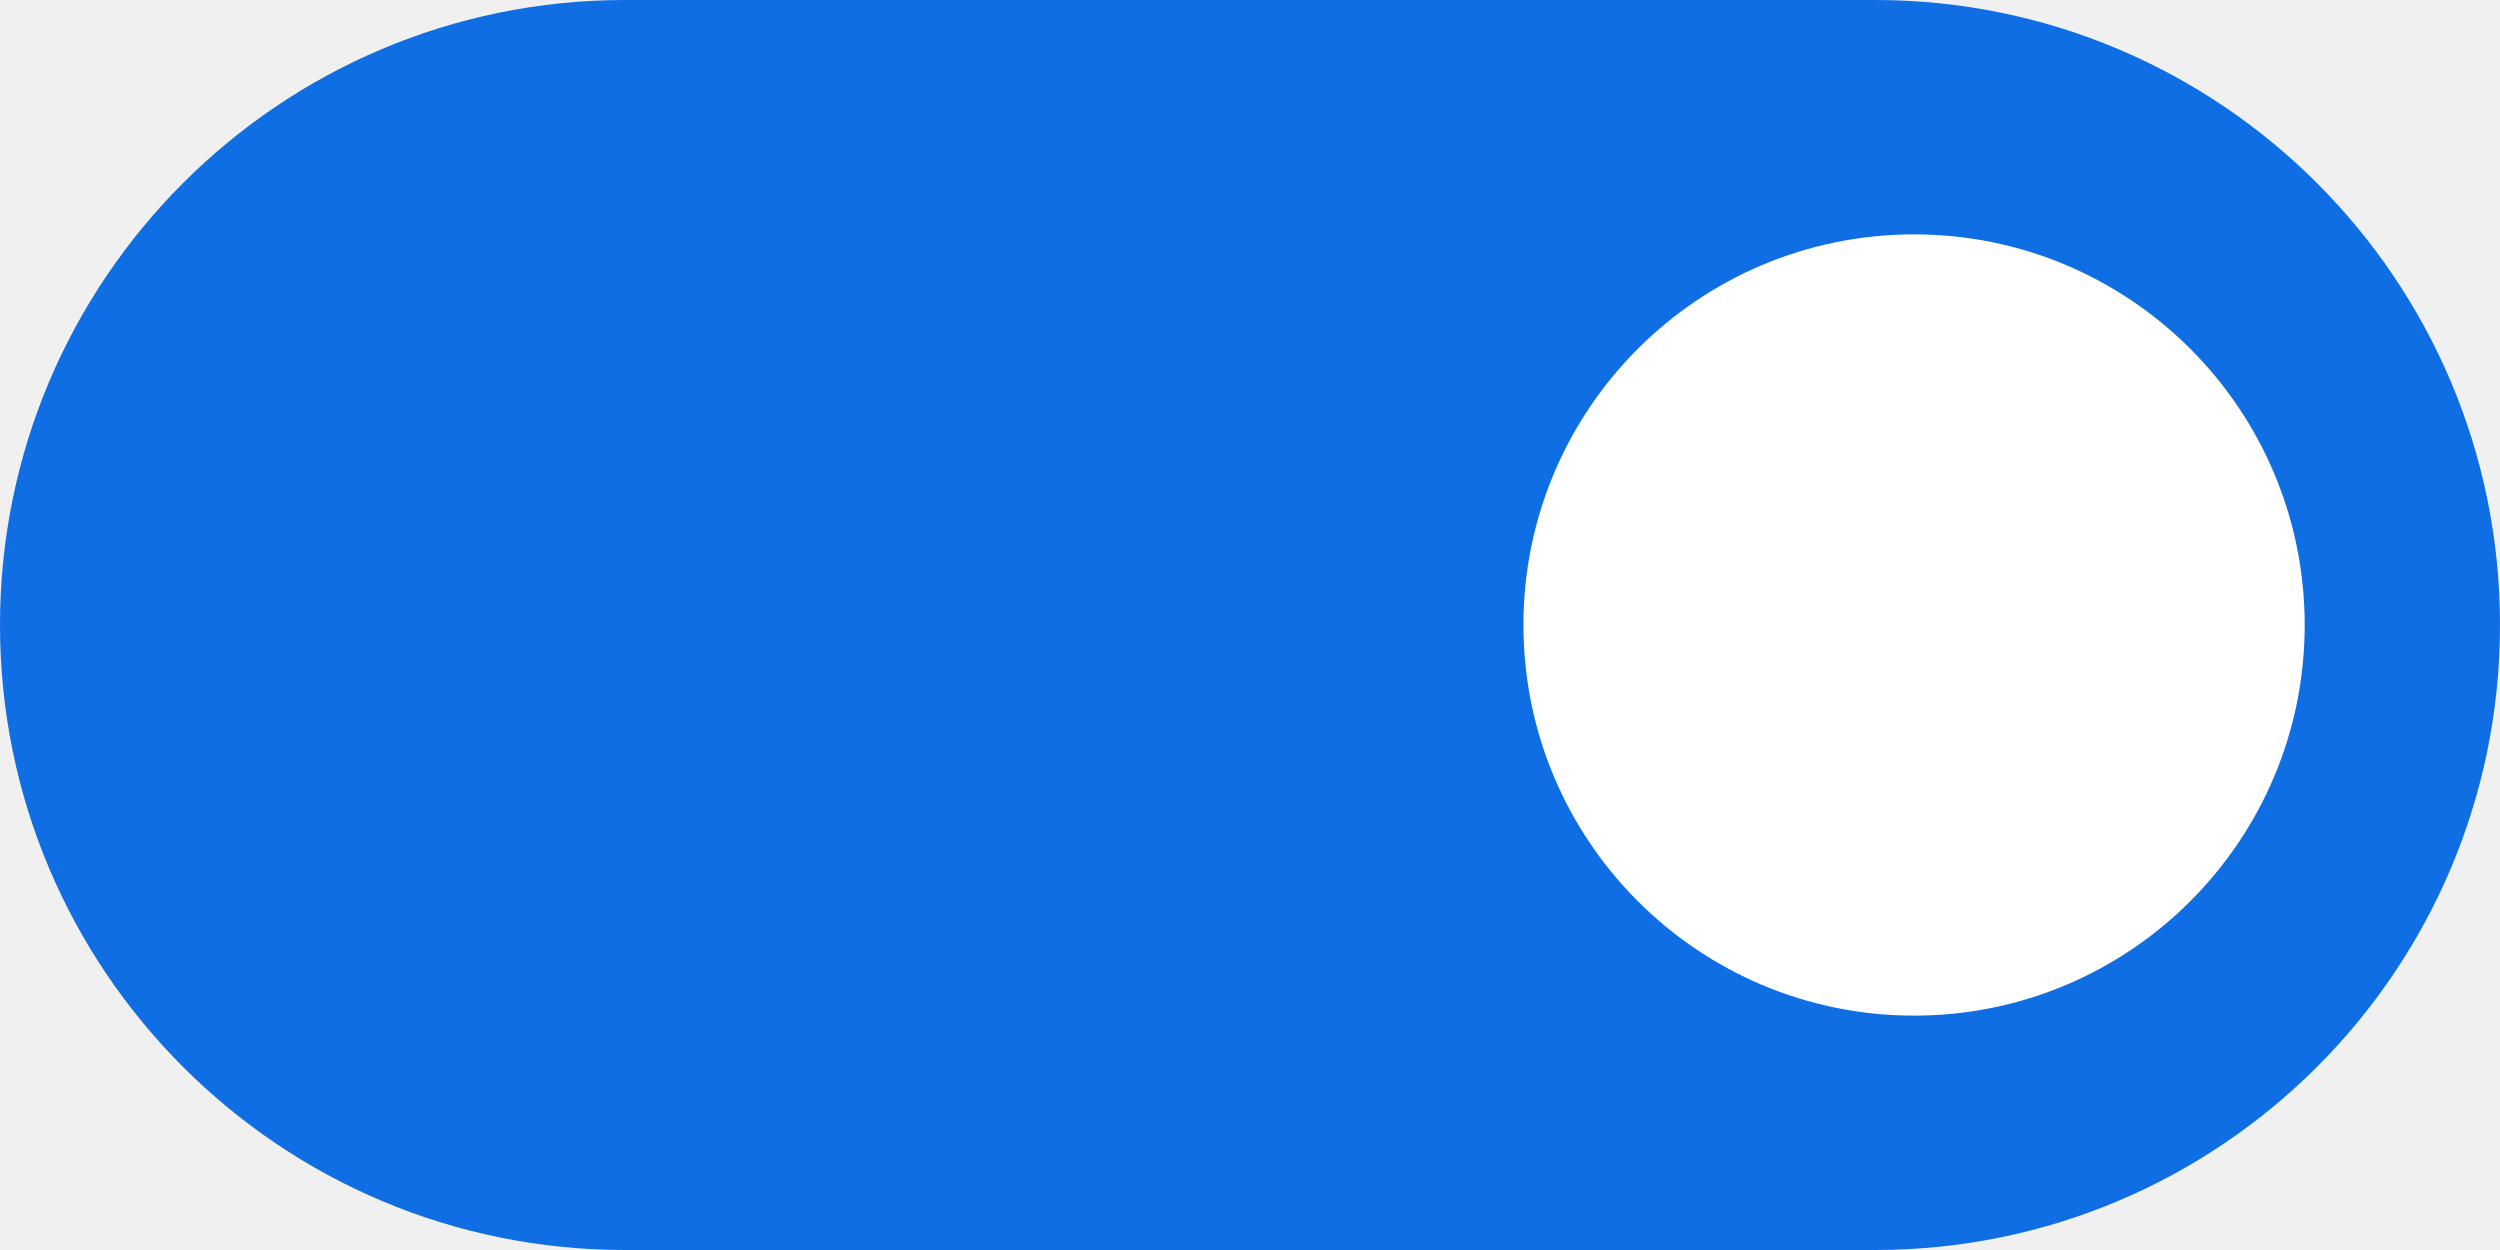
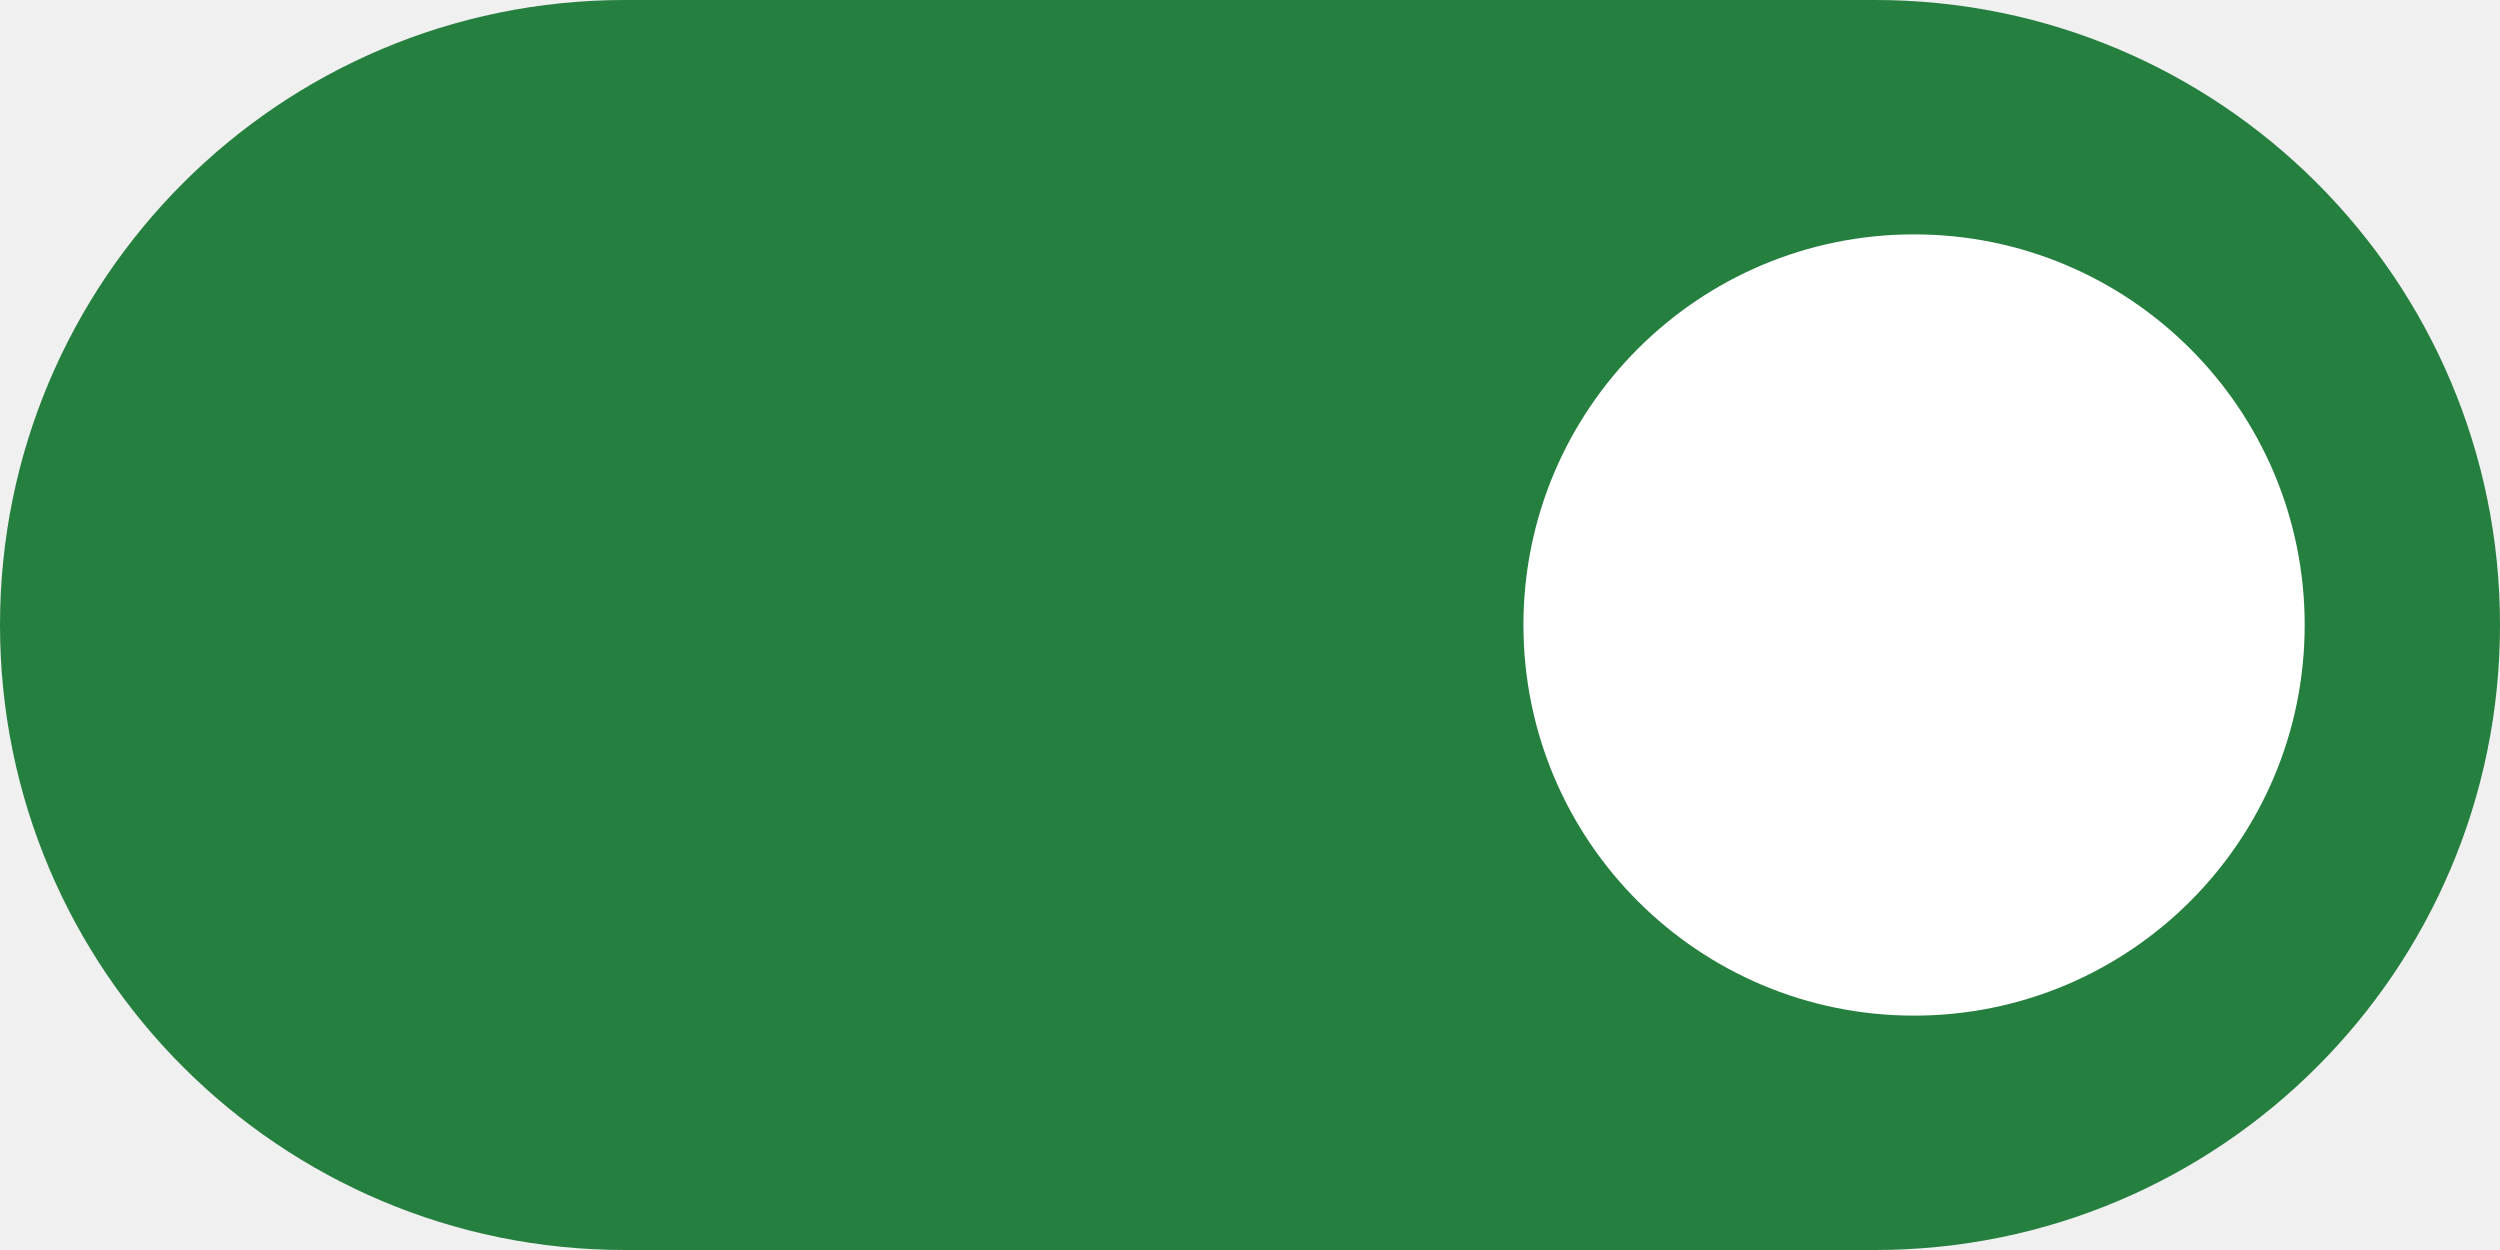
<svg xmlns="http://www.w3.org/2000/svg" width="32" height="16" viewBox="0 0 32 16" version="1.1" id="svg15">
  <defs id="defs11">
    <style id="style2">
      .cls-1 {
        fill: #979797;
      }

      .cls-2 {
        filter: url(#filter);
      }
    </style>
    <filter id="filter" x="2" y="2" width="22" height="22" filterUnits="userSpaceOnUse">
      <feFlood result="flood" flood-color="#fff" id="feFlood4" />
      <feComposite result="composite" operator="in" in2="SourceGraphic" id="feComposite6" />
      <feBlend result="blend" in2="SourceGraphic" id="feBlend8" mode="normal" />
    </filter>
  </defs>
-   <rect id="Dikdörtgen_1" data-name="Dikdörtgen 1" class="cls-1" width="32" height="16" rx="8" ry="8" x="-32" y="-16" style="fill:#0f6ee3;fill-opacity:1;stroke-width:0.641" transform="scale(-1)" />
+   <rect id="Dikdörtgen_1" data-name="Dikdörtgen 1" class="cls-1" width="32" height="16" rx="8" ry="8" x="-32" y="-16" style="fill:#257f3f;fill-opacity:1;stroke-width:0.641" transform="scale(-1)" />
  <rect style="opacity:1;fill:#ffffff;stroke:none;stroke-width:1.237" id="rect1350" width="10" height="10" x="19.5" y="3" rx="5" ry="5" />
</svg>
